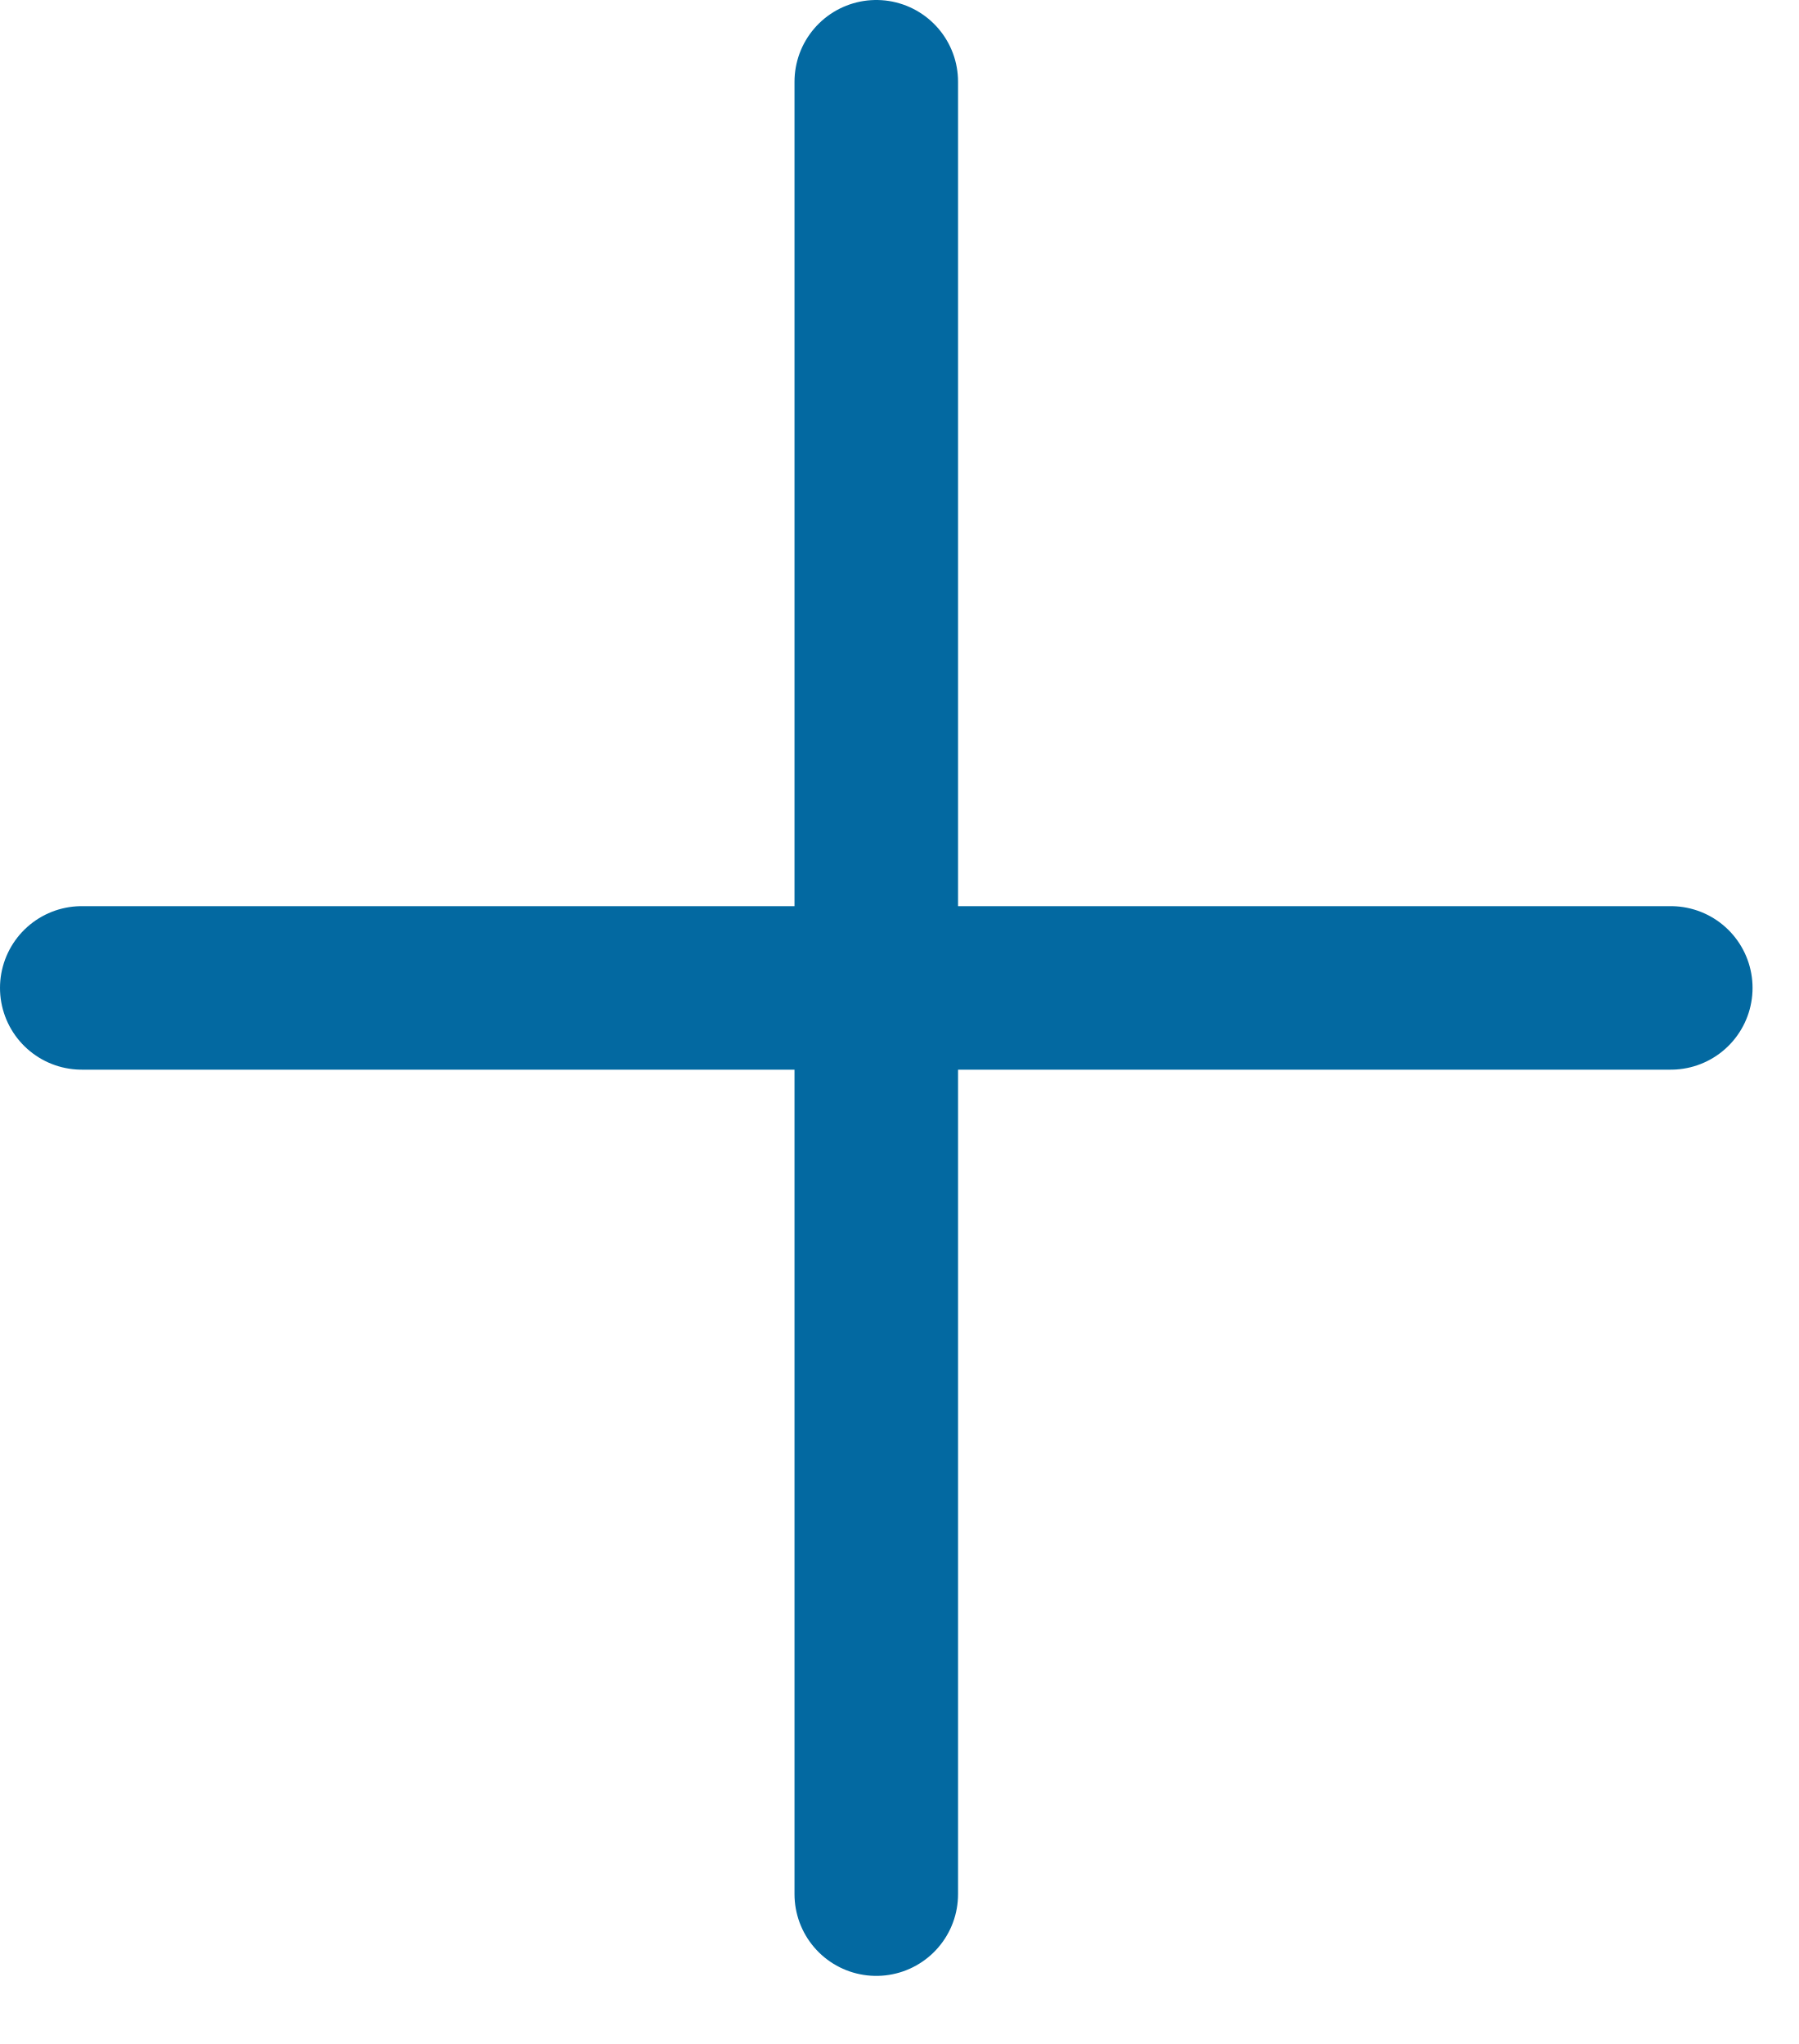
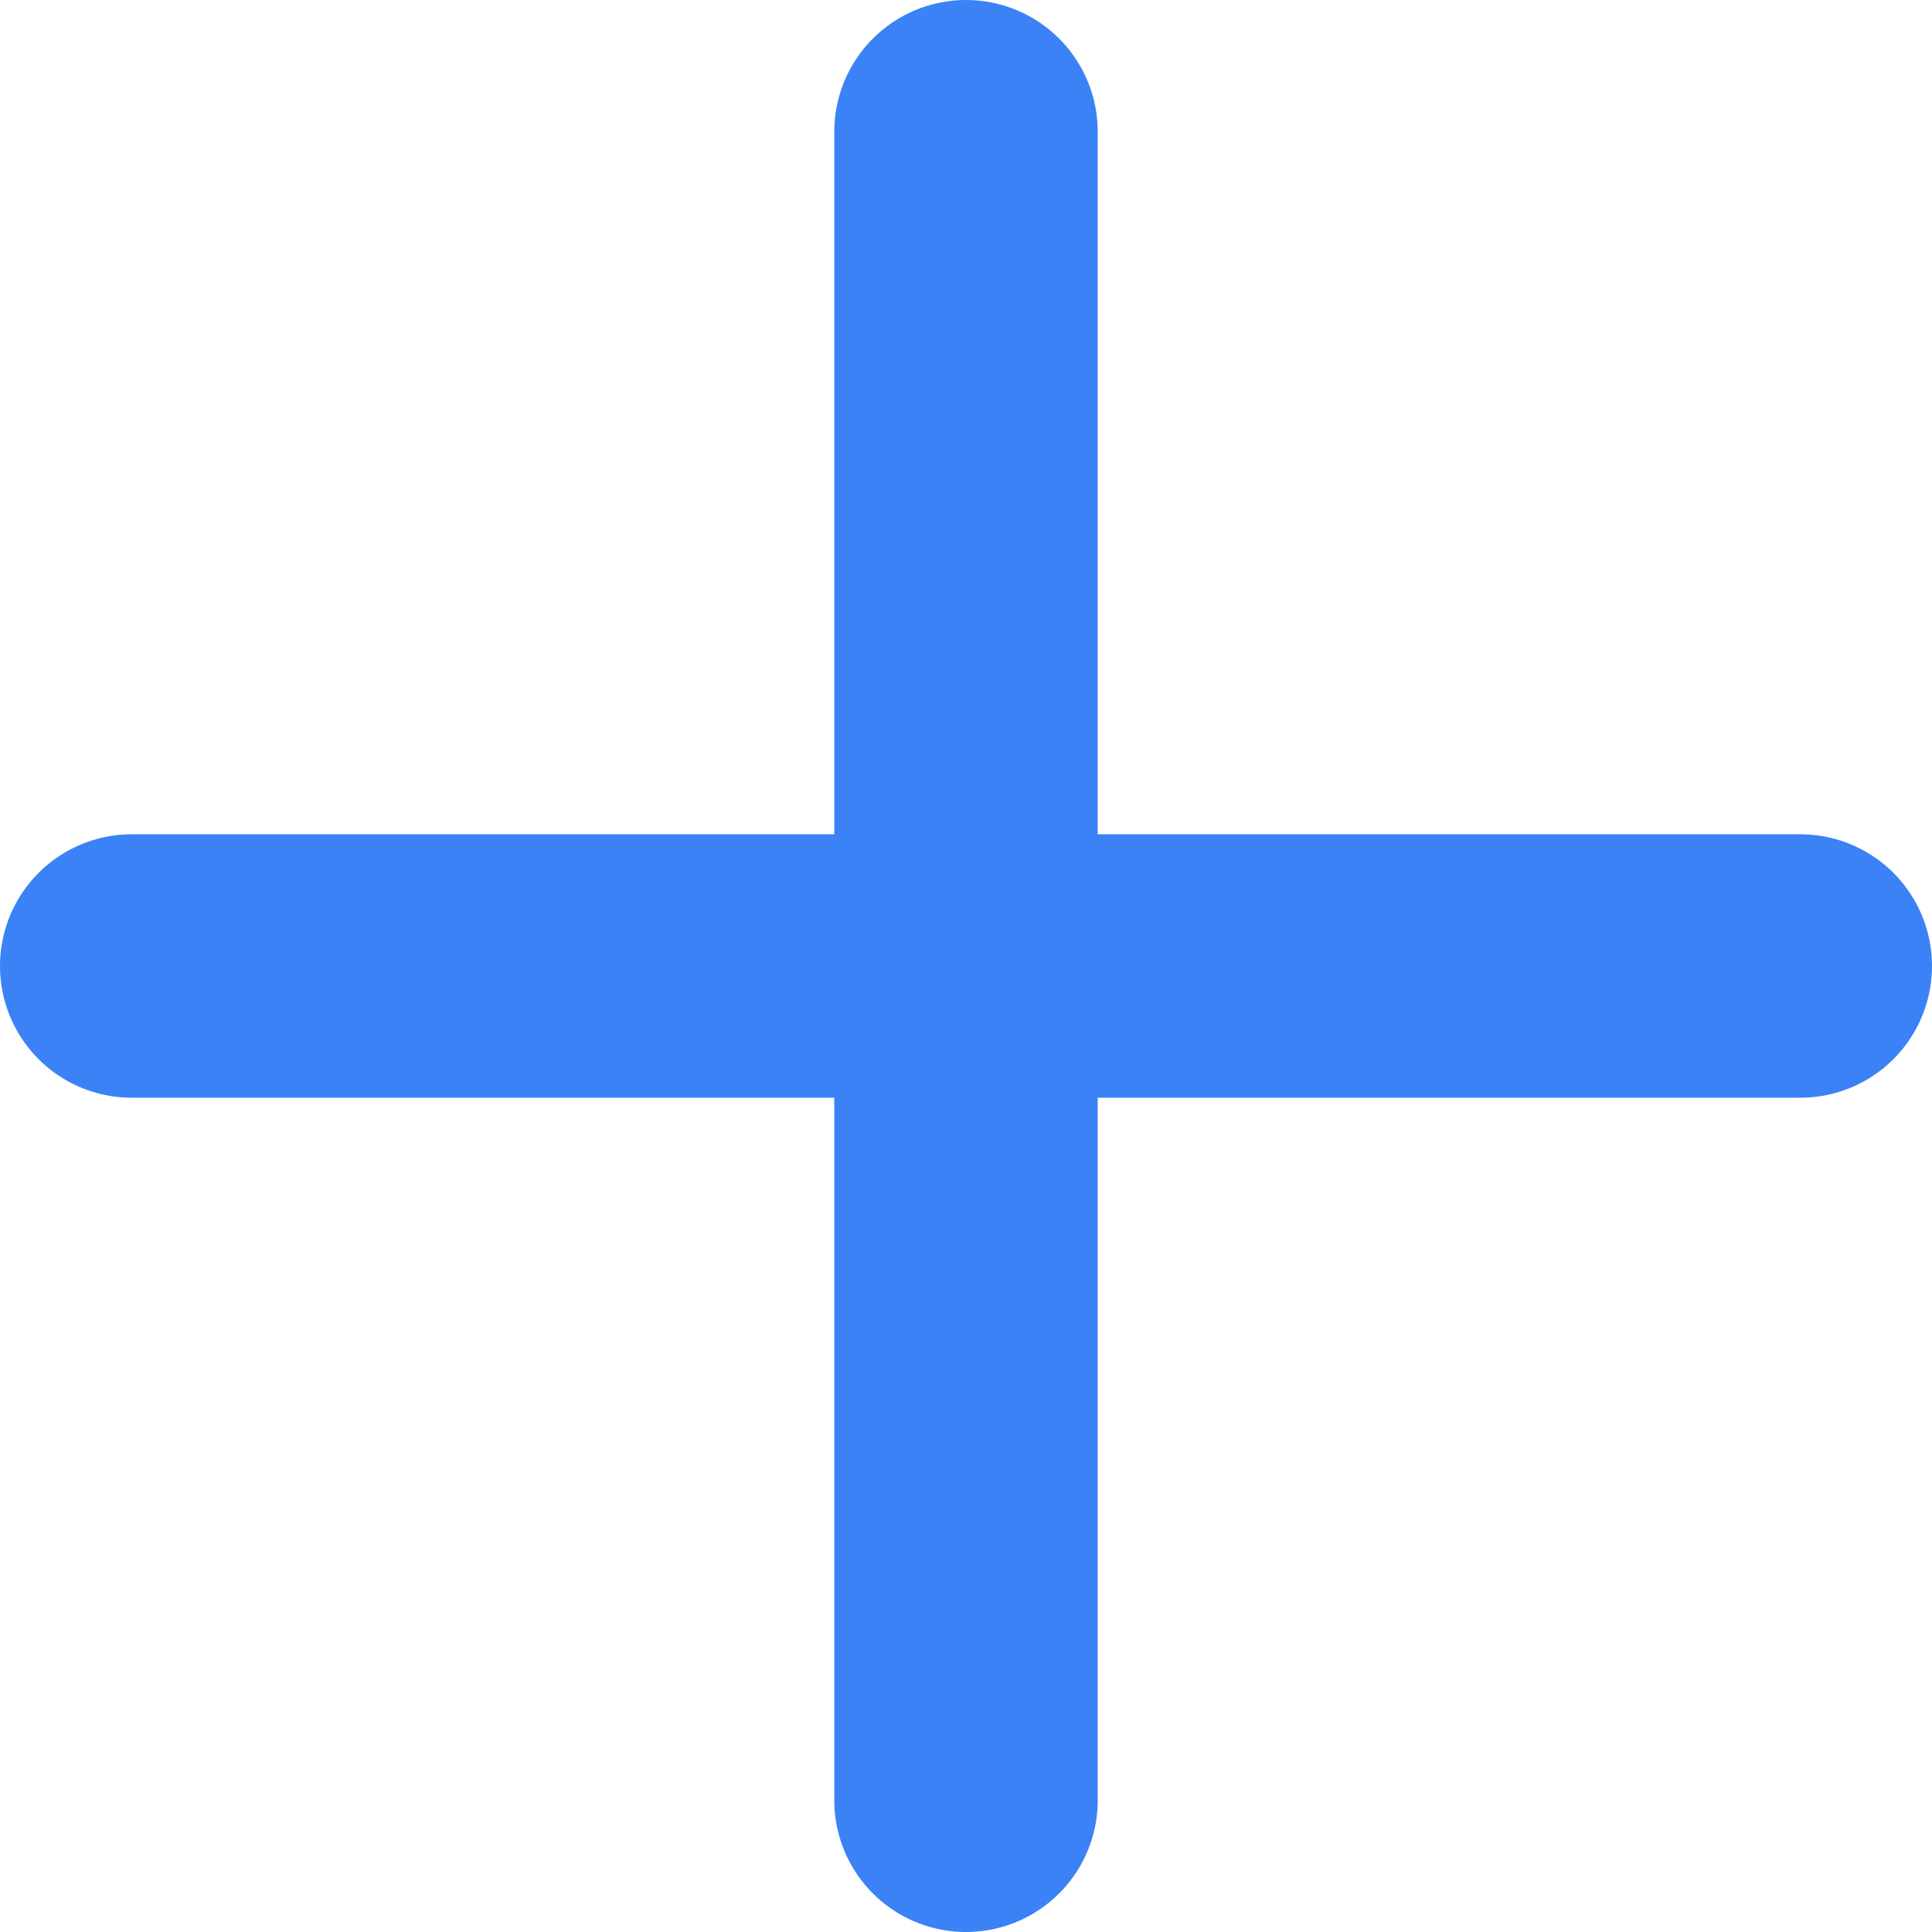
- <svg xmlns="http://www.w3.org/2000/svg" width="22" height="25" viewBox="0 0 22 25" fill="none">
-   <path d="M10.716 1V23.167M1 12.083H20.432" stroke="#0369A1" stroke-width="2" stroke-linecap="round" stroke-linejoin="round" />
+ <svg xmlns="http://www.w3.org/2000/svg" width="22" height="22" viewBox="0 0 22 22" fill="none">
+   <path d="M11 1.5V20.5M1.5 11H20.5" stroke="#3B82F6" stroke-width="3" stroke-linecap="round" stroke-linejoin="round" />
</svg>
